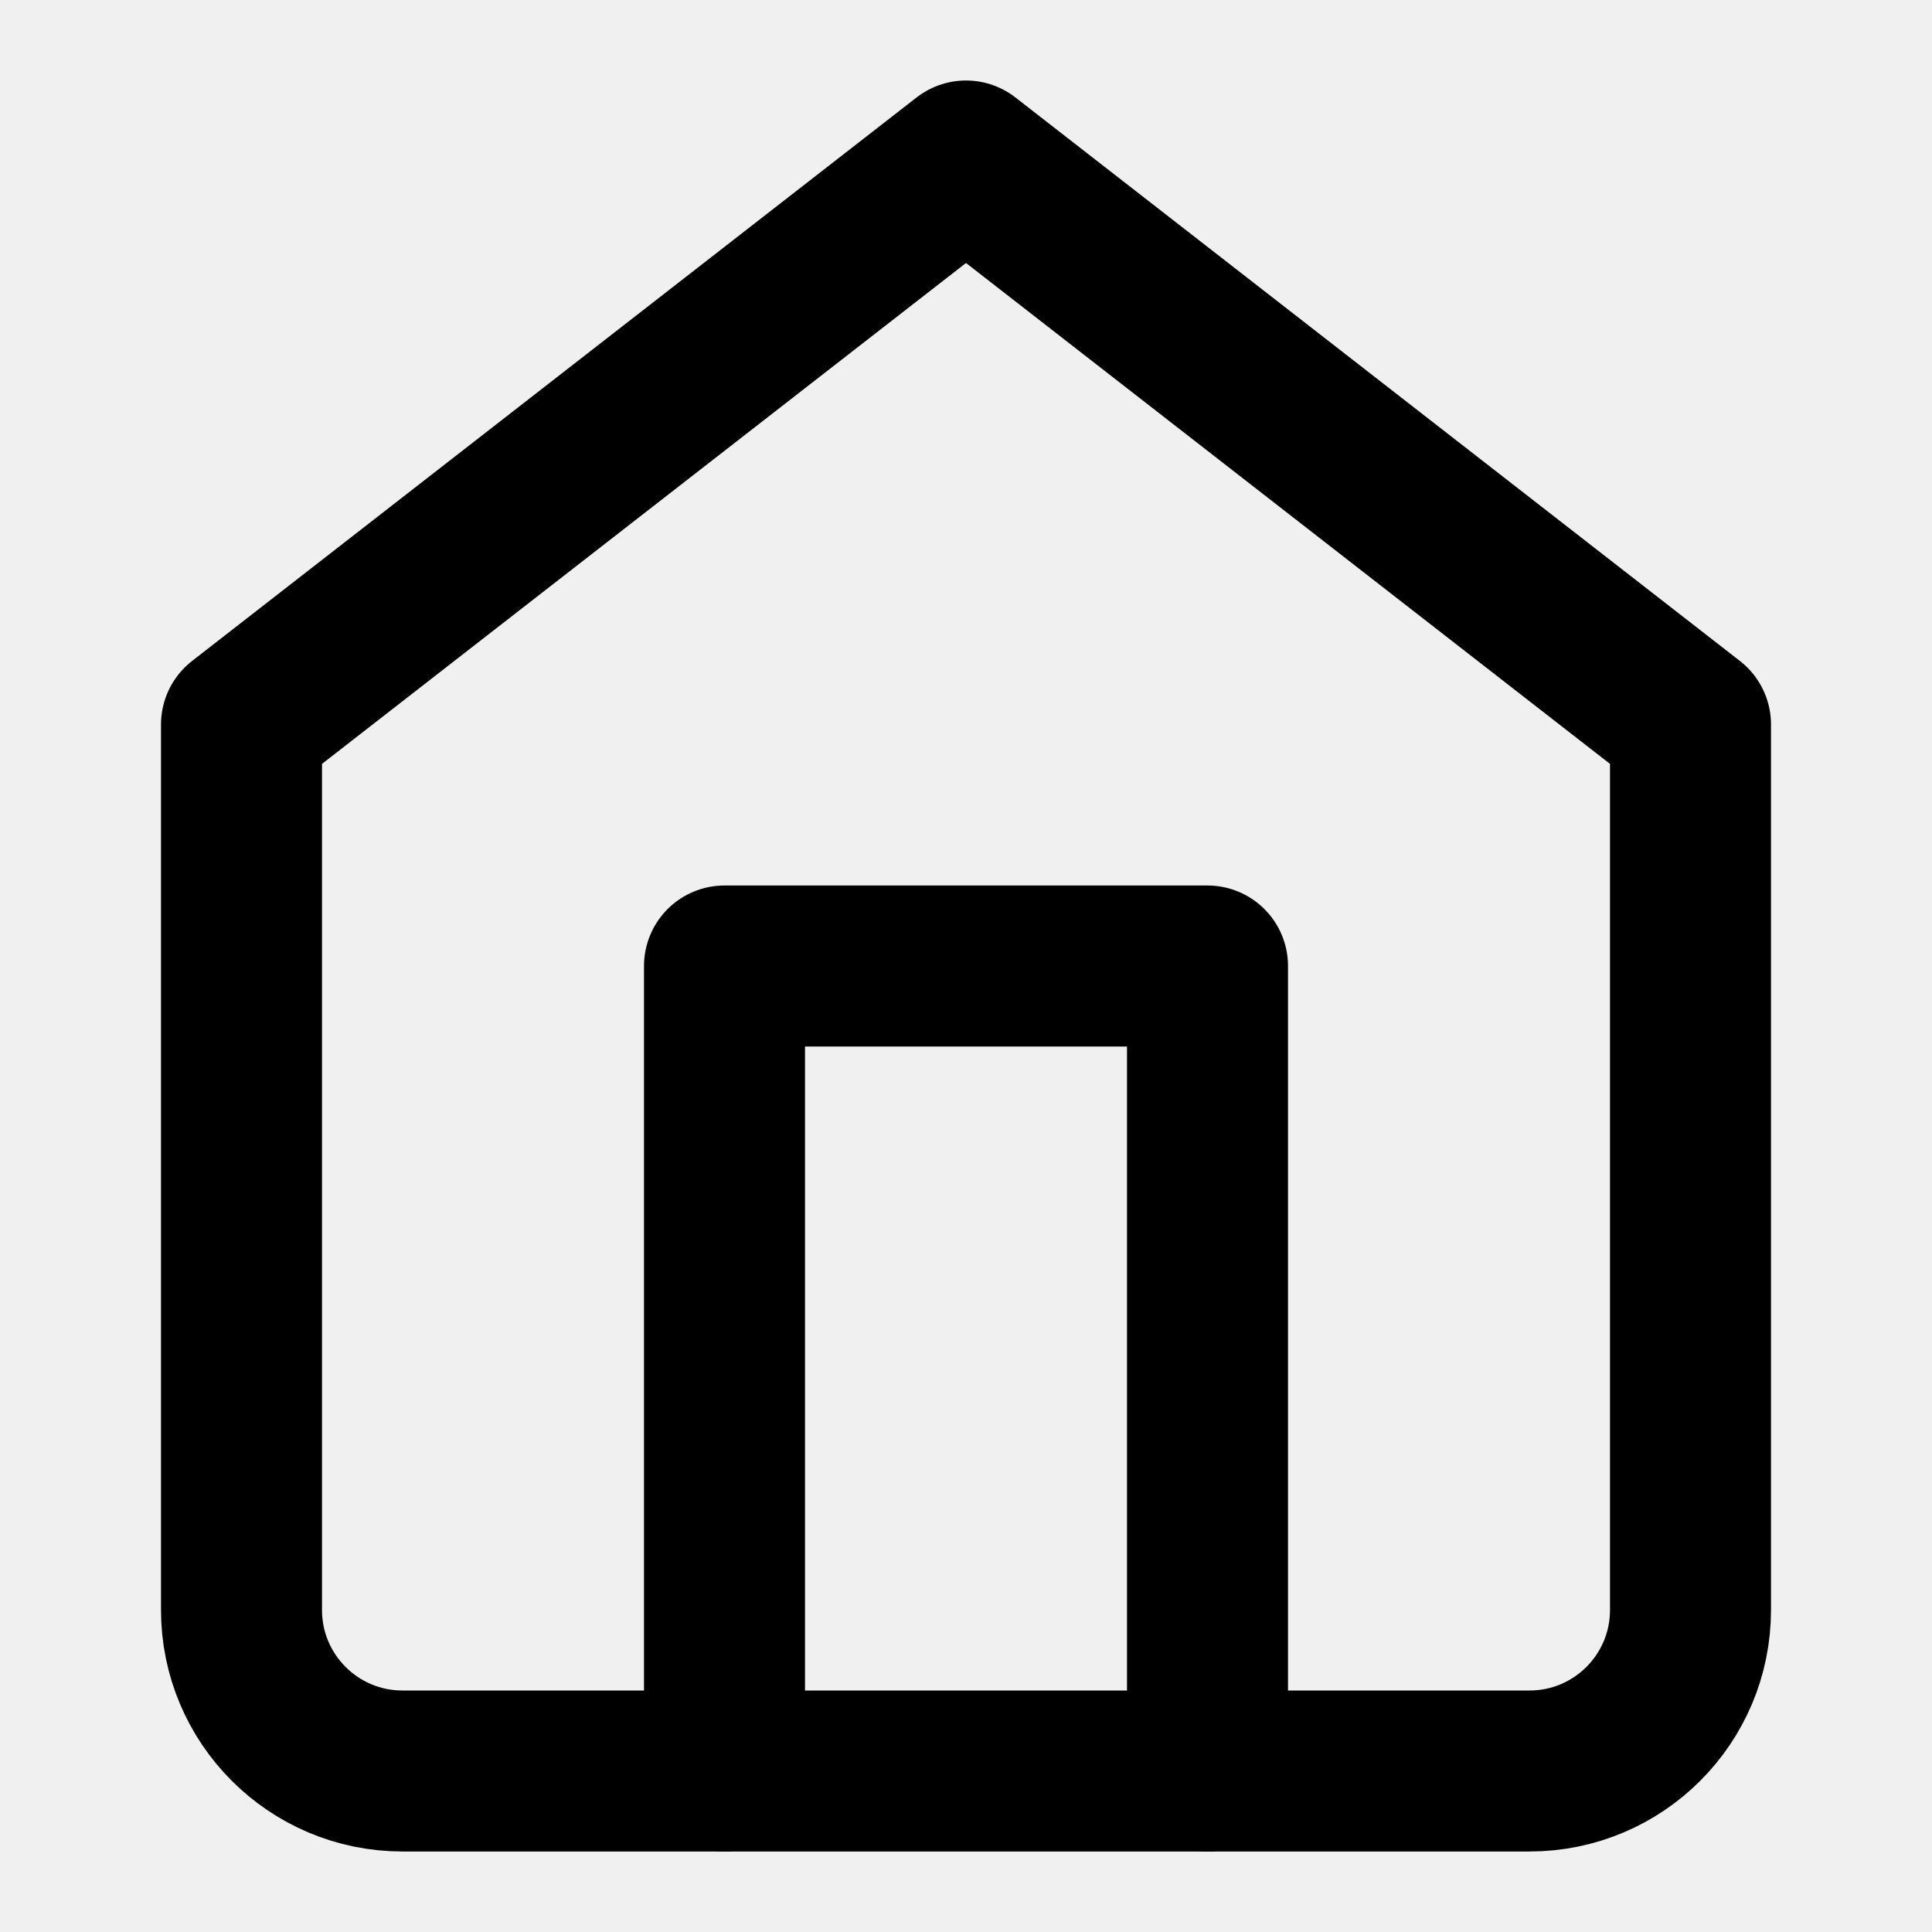
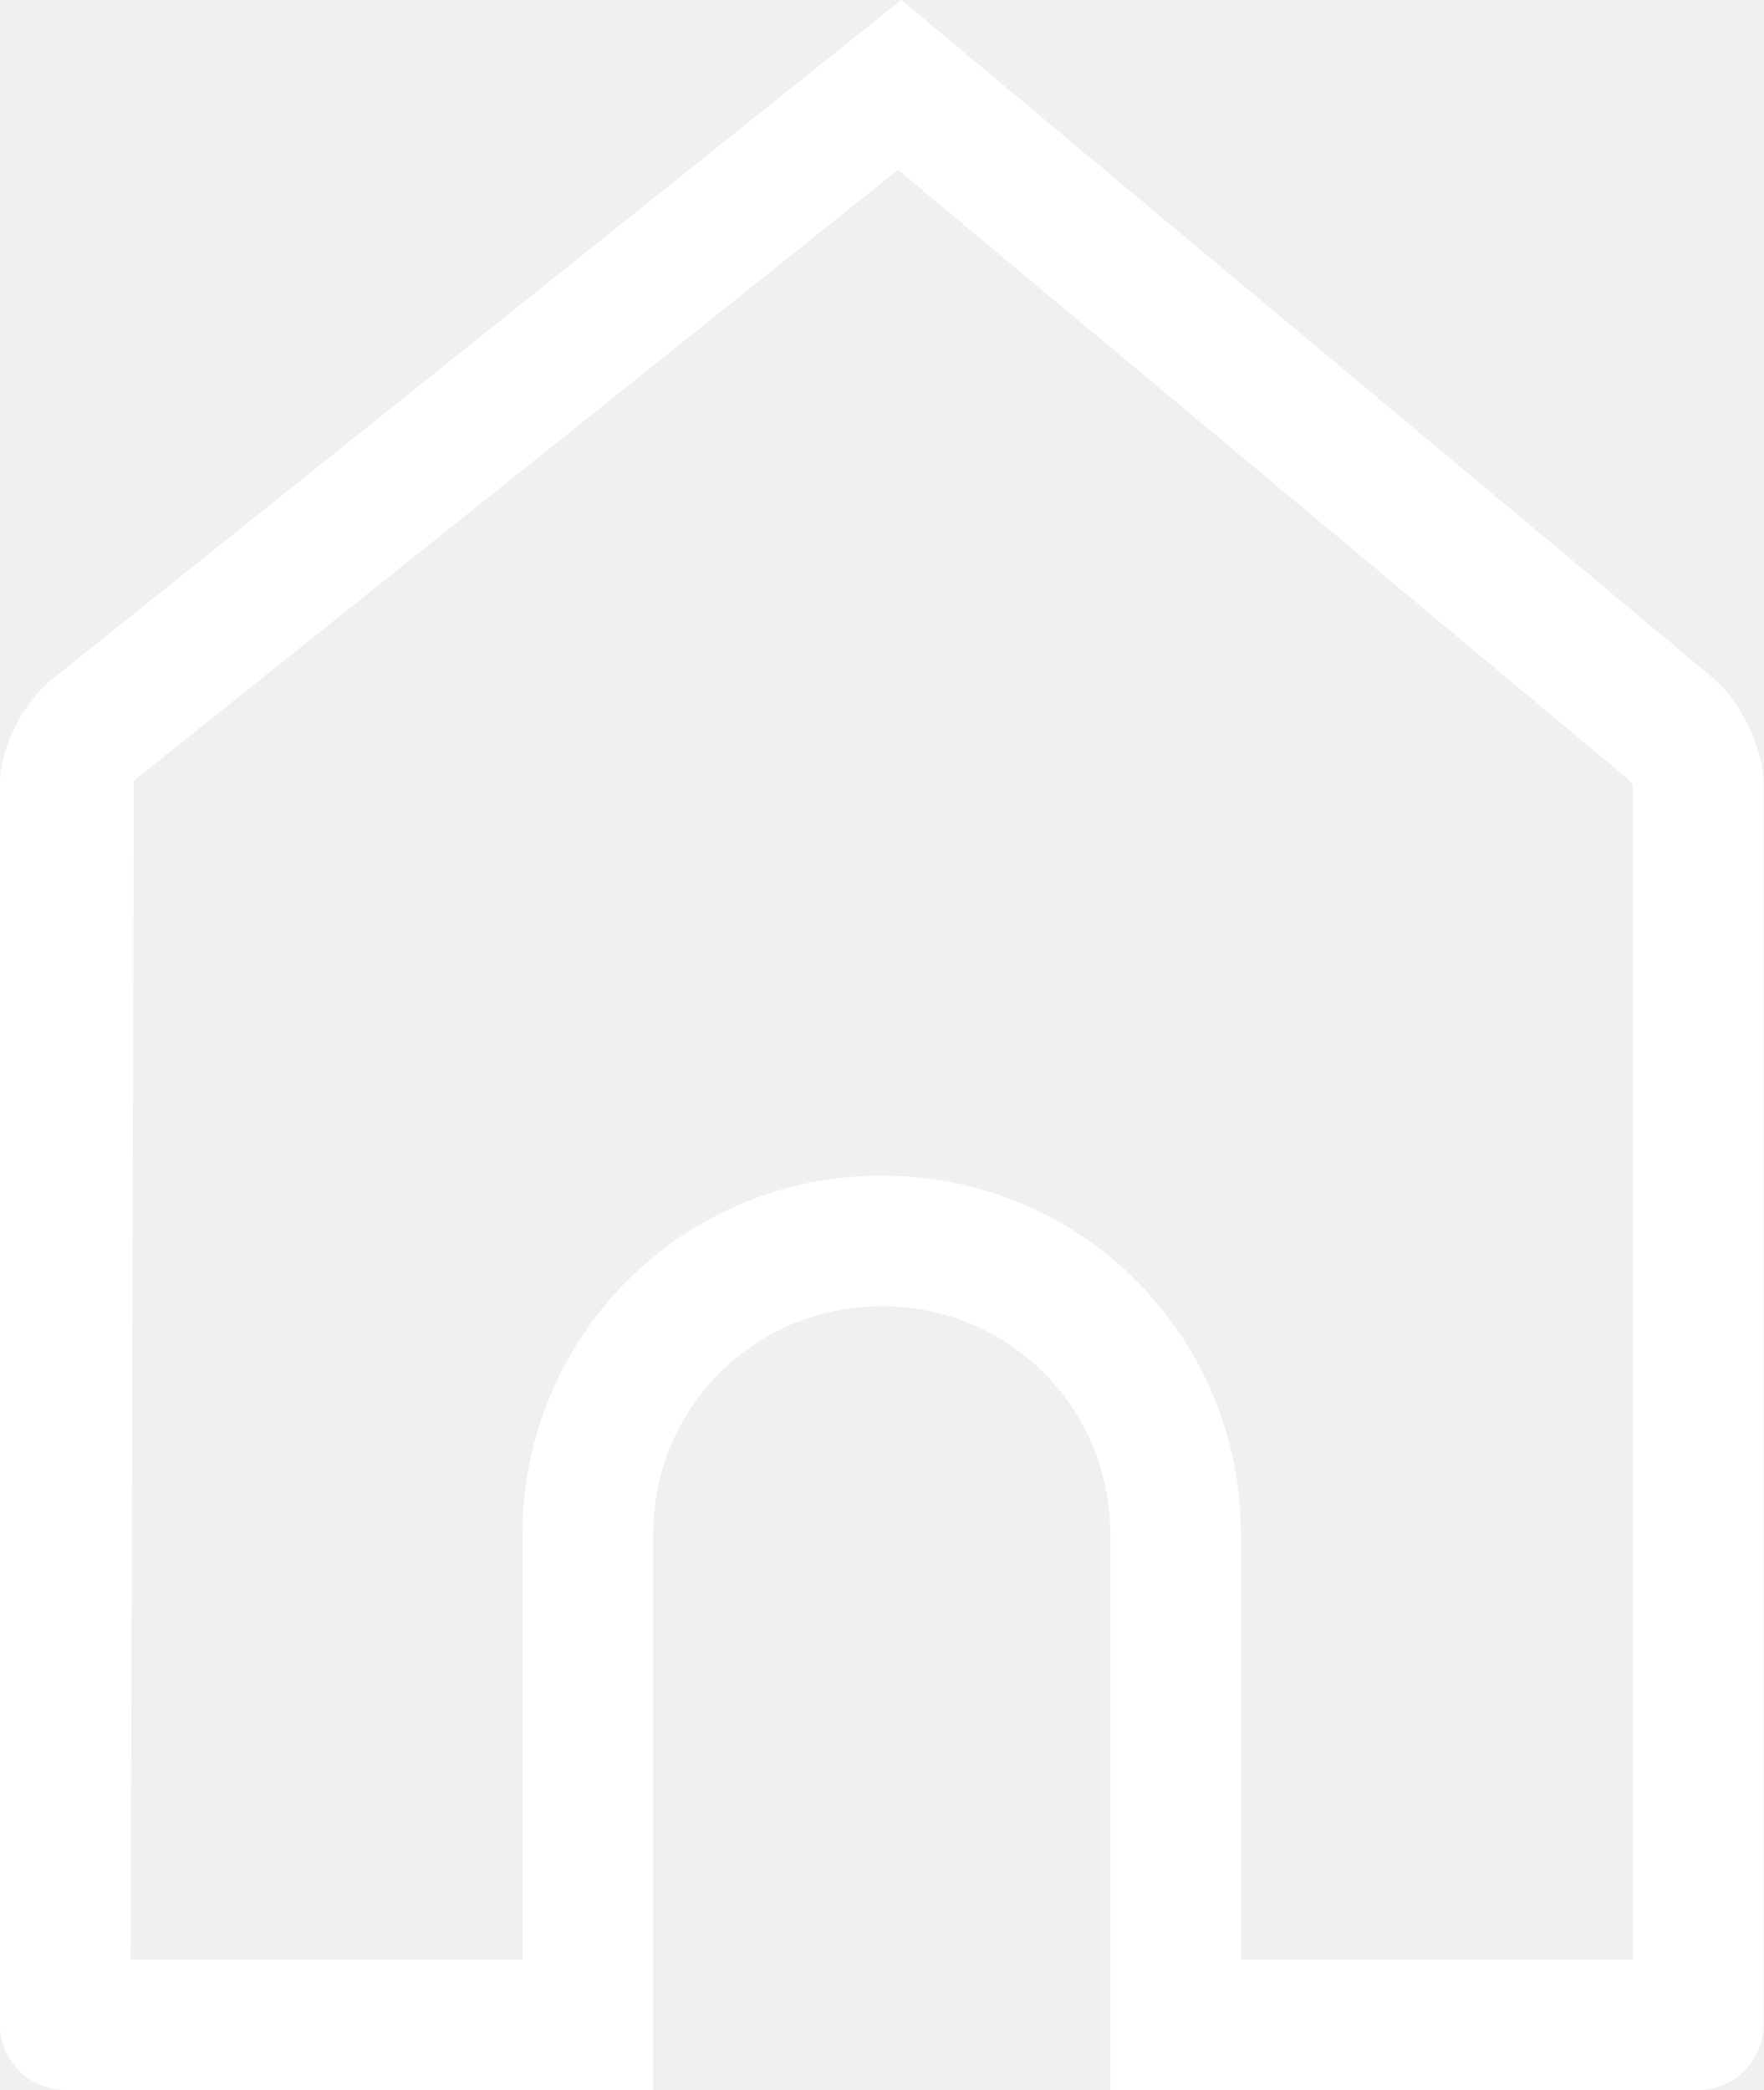
- <svg xmlns="http://www.w3.org/2000/svg" width="24" height="24" viewBox="0 0 24 24" fill="none" stroke="currentColor" stroke-width="2" stroke-linecap="round" stroke-linejoin="round" class="feather feather-home">
-   <path d="M3 9l9-7 9 7v11a2 2 0 0 1-2 2H5a2 2 0 0 1-2-2z" />
-   <polyline points="9 22 9 12 15 12 15 22" />
+ <svg xmlns="http://www.w3.org/2000/svg" version="1.1" id="Layer_1" x="0px" y="0px" viewBox="0 0 54 64" style="enable-background:new 0 0 54 64;" xml:space="preserve">
+   <style type="text/css">
+ 	.st0{fill:#fff;}
+ </style>
+   <path class="st0" d="M52.5,20.8L27.6,0l-26,20.8C0.7,21.5,0,22.9,0,24v38c0,1.1,0.9,2,2,2h18V47c0-3.9,3.1-7,7-7c3.9,0,7,3.1,7,7v17  h18c1.1,0,2-0.9,2-2V24C54,22.9,53.3,21.5,52.5,20.8z M50,60H38V47c0-6.1-4.9-11-11-11c-6.1,0-11,4.9-11,11v13H4  c0,0,0.1-36.1,0.1-36.1L27.5,5.2l22.4,18.7C49.8,23.8,50,24.1,50,24V60z" />
</svg>
